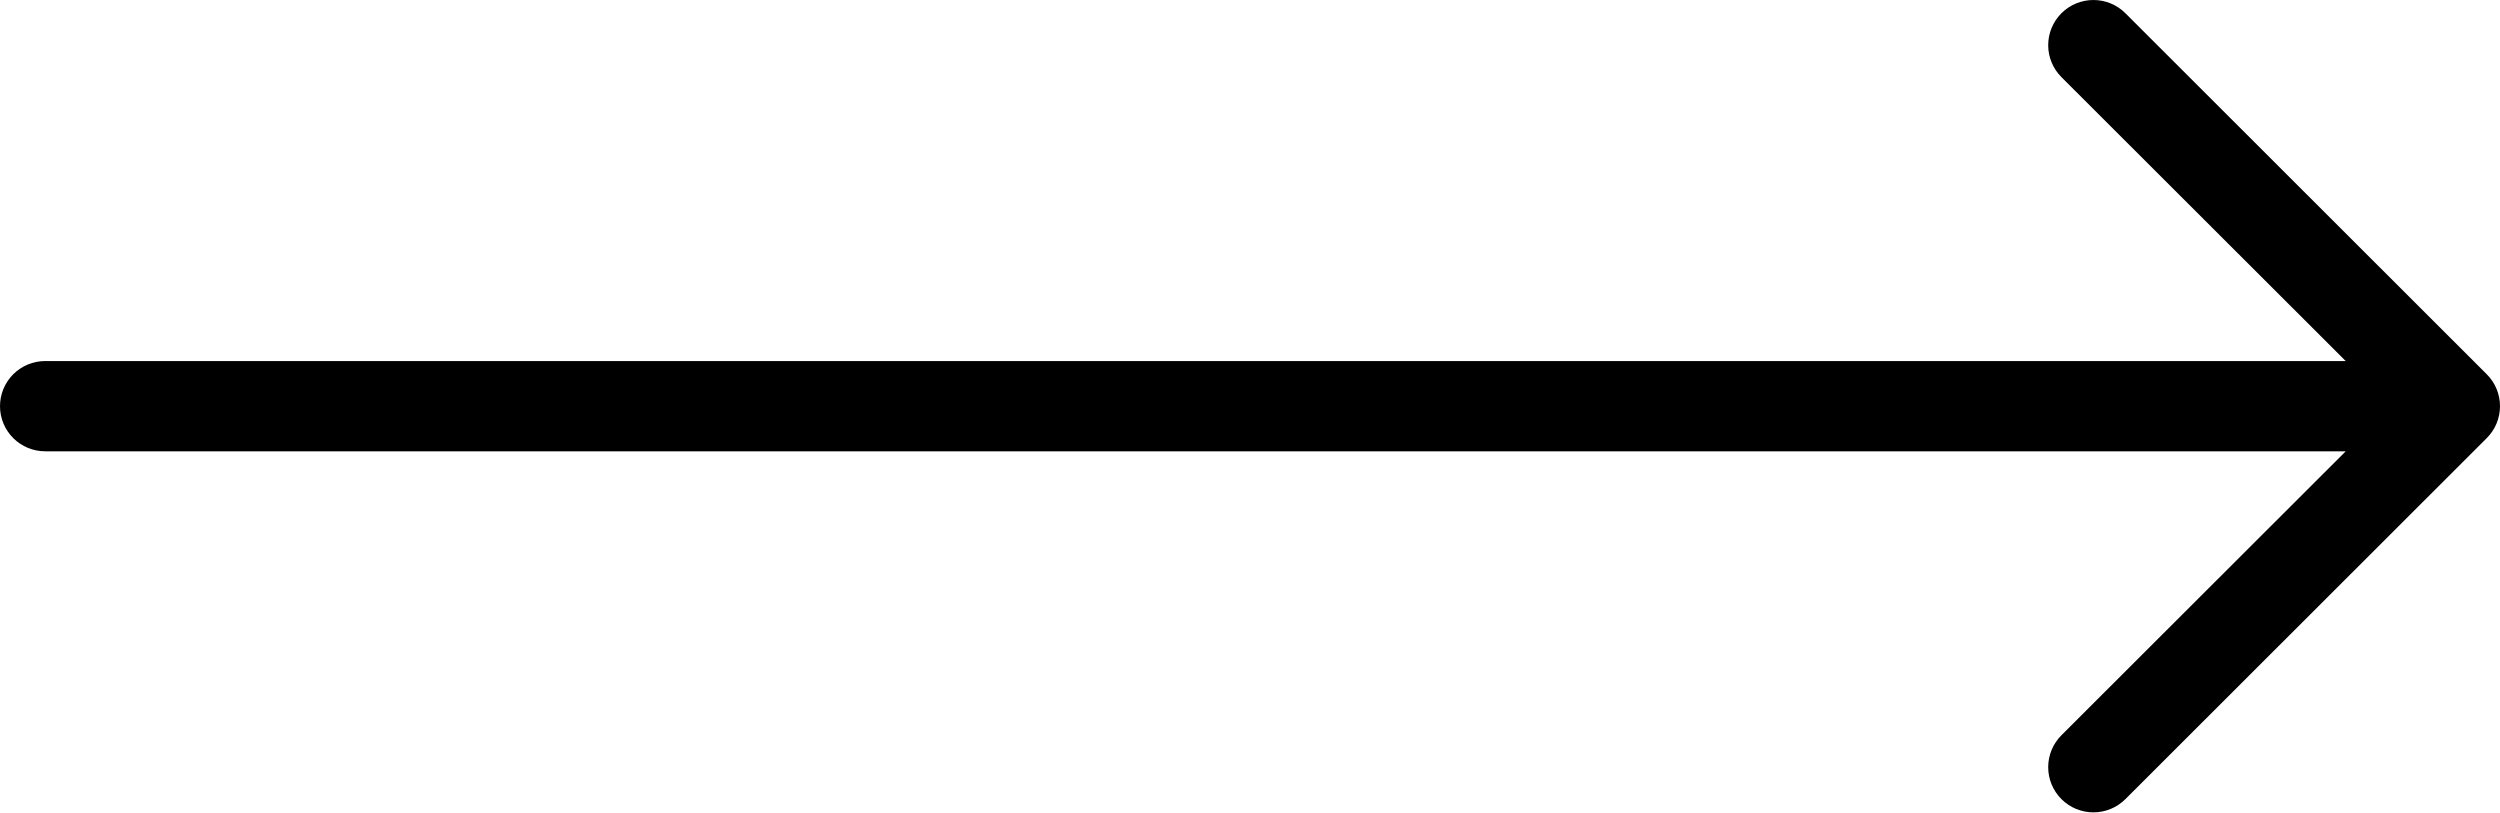
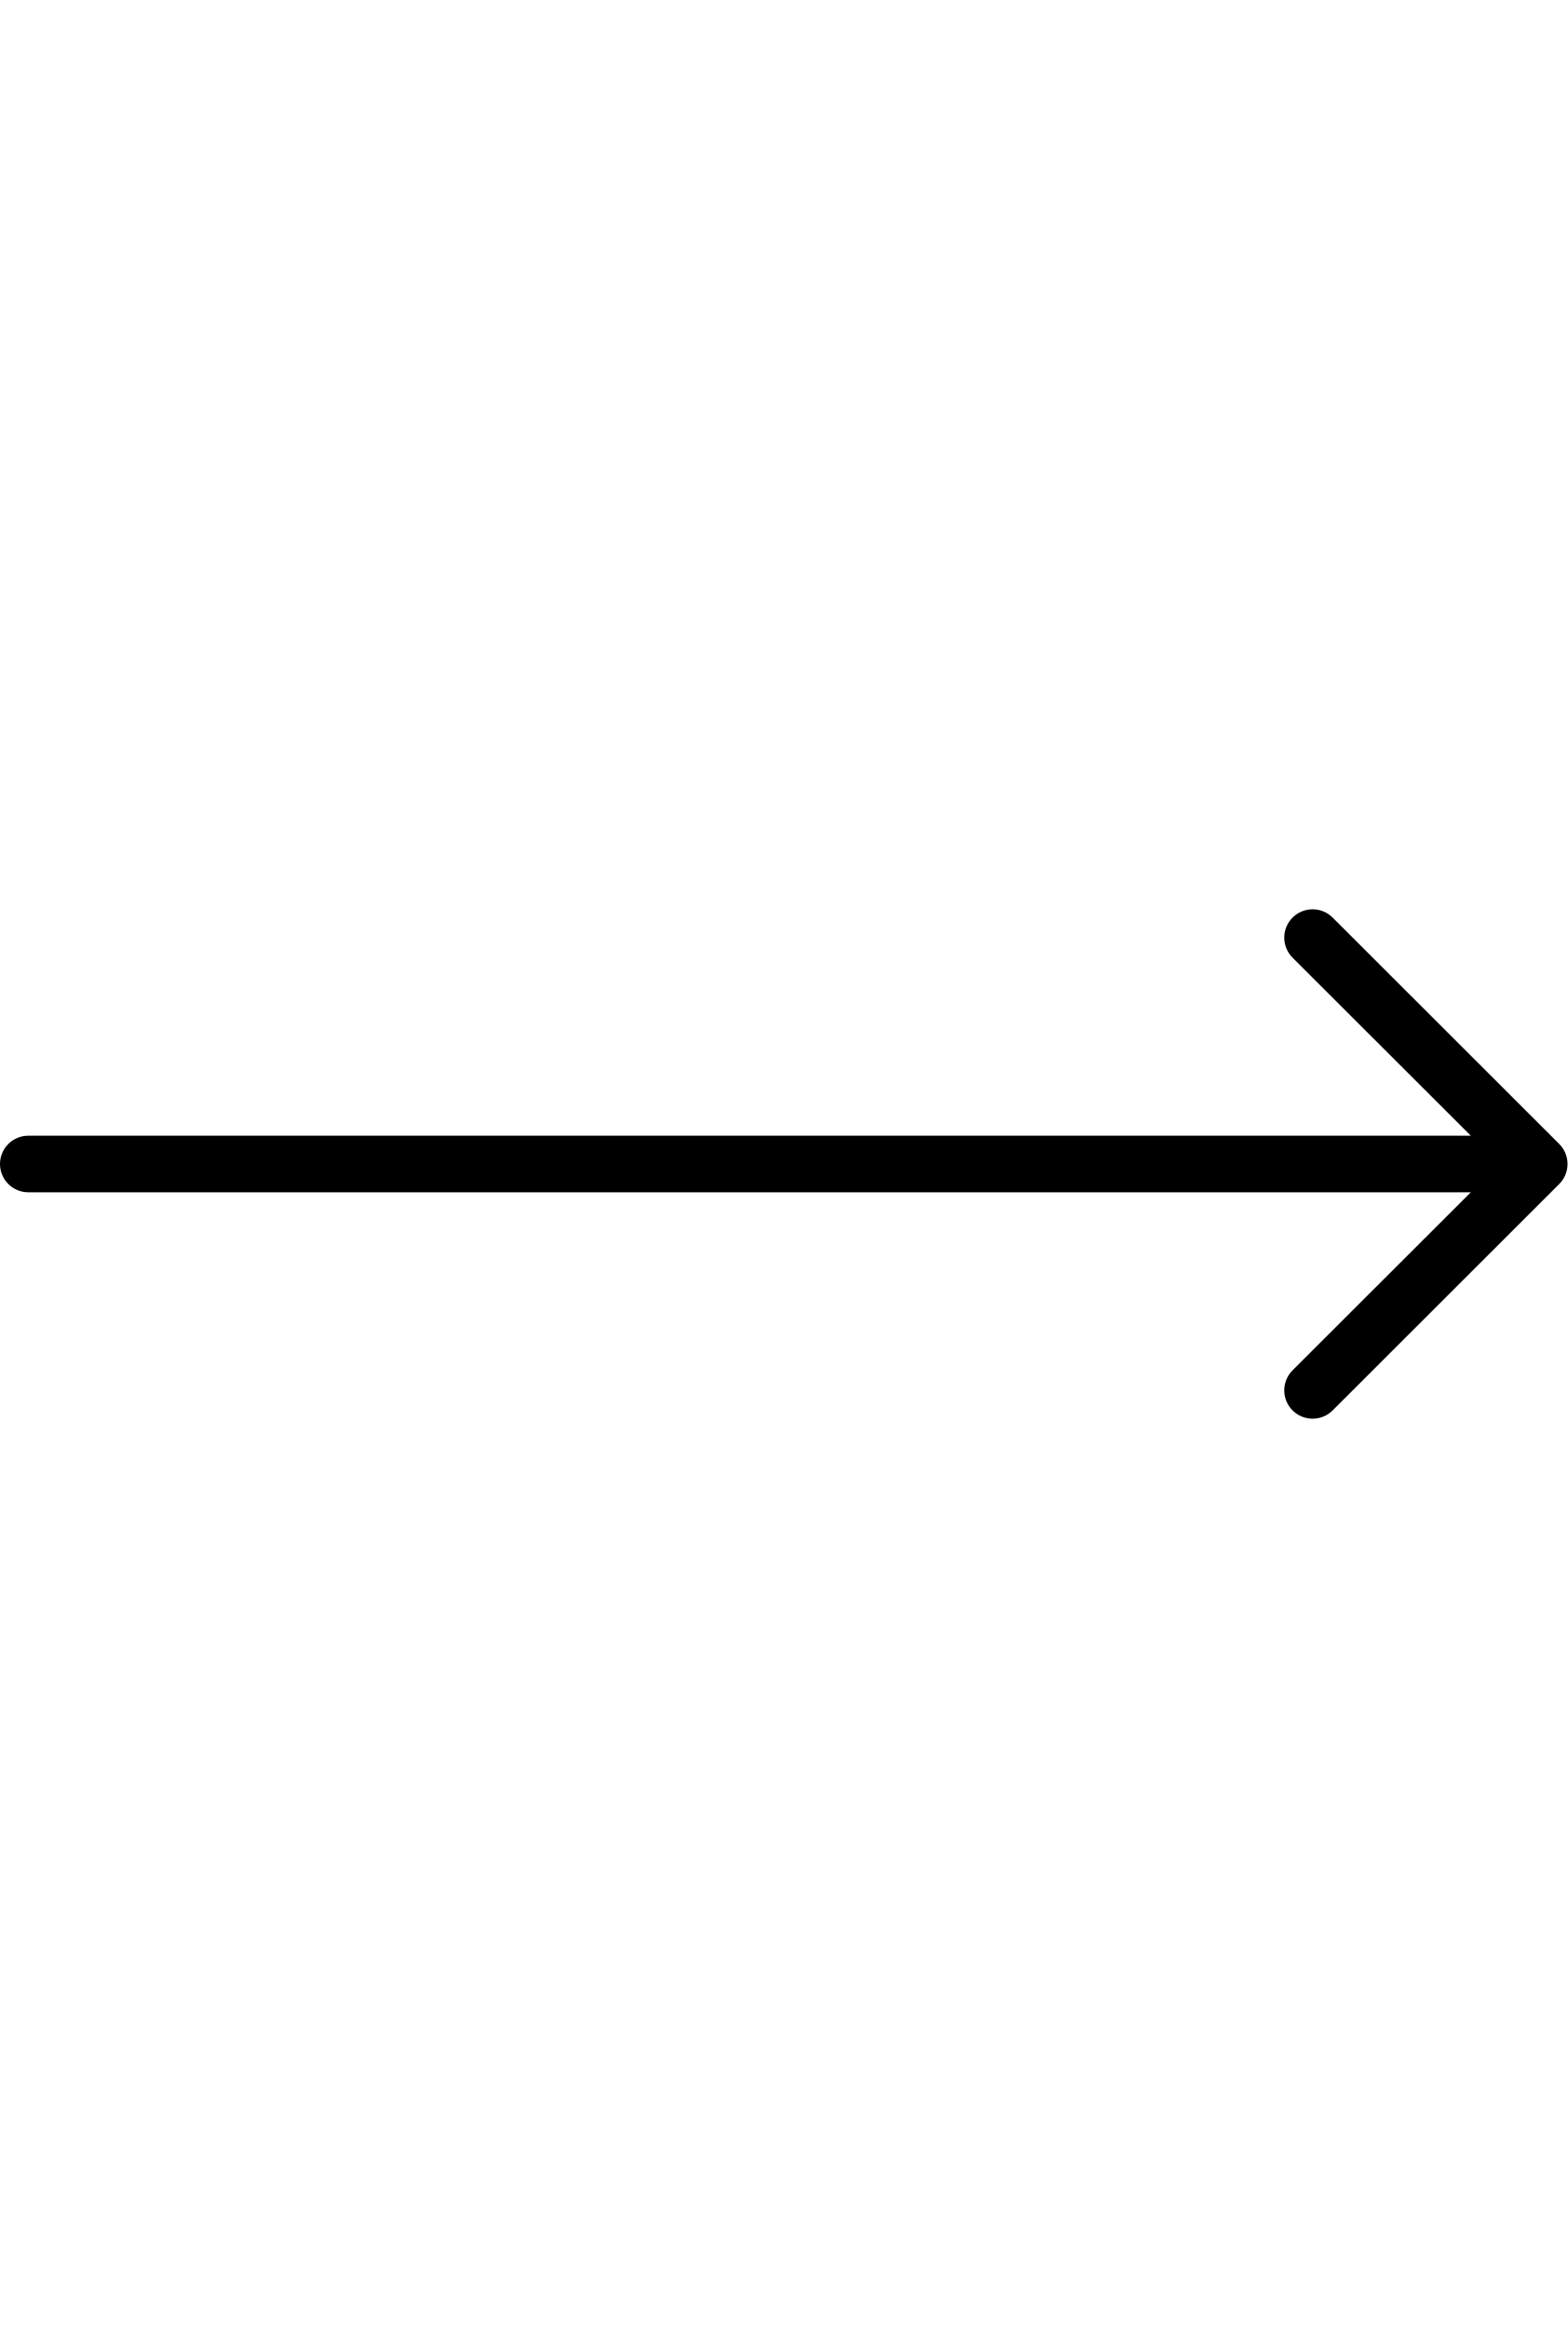
- <svg xmlns="http://www.w3.org/2000/svg" width="914" height="297" viewBox="0 0 914 297" fill="none">
+ <svg xmlns="http://www.w3.org/2000/svg" width="200" height="297" viewBox="0 0 914 297" fill="none">
  <path fill-rule="evenodd" clip-rule="evenodd" d="M0 148.5C0 144.125 1.74 139.928 4.837 136.834C7.933 133.74 12.133 132.002 16.513 132.002H857.595L753.663 28.199C750.562 25.101 748.82 20.899 748.82 16.518C748.82 12.137 750.562 7.936 753.663 4.838C756.763 1.74 760.969 1.0322e-07 765.354 0C769.739 -1.0322e-07 773.944 1.74 777.045 4.838L909.149 136.82C910.687 138.352 911.906 140.173 912.739 142.177C913.571 144.181 914 146.33 914 148.5C914 150.67 913.571 152.819 912.739 154.823C911.906 156.827 910.687 158.648 909.149 160.18L777.045 292.162C773.944 295.26 769.739 297 765.354 297C760.969 297 756.763 295.26 753.663 292.162C750.562 289.064 748.82 284.862 748.82 280.481C748.82 276.1 750.562 271.899 753.663 268.801L857.595 164.998H16.513C12.133 164.998 7.933 163.26 4.837 160.166C1.74 157.072 0 152.875 0 148.5Z" fill="black" />
</svg>
